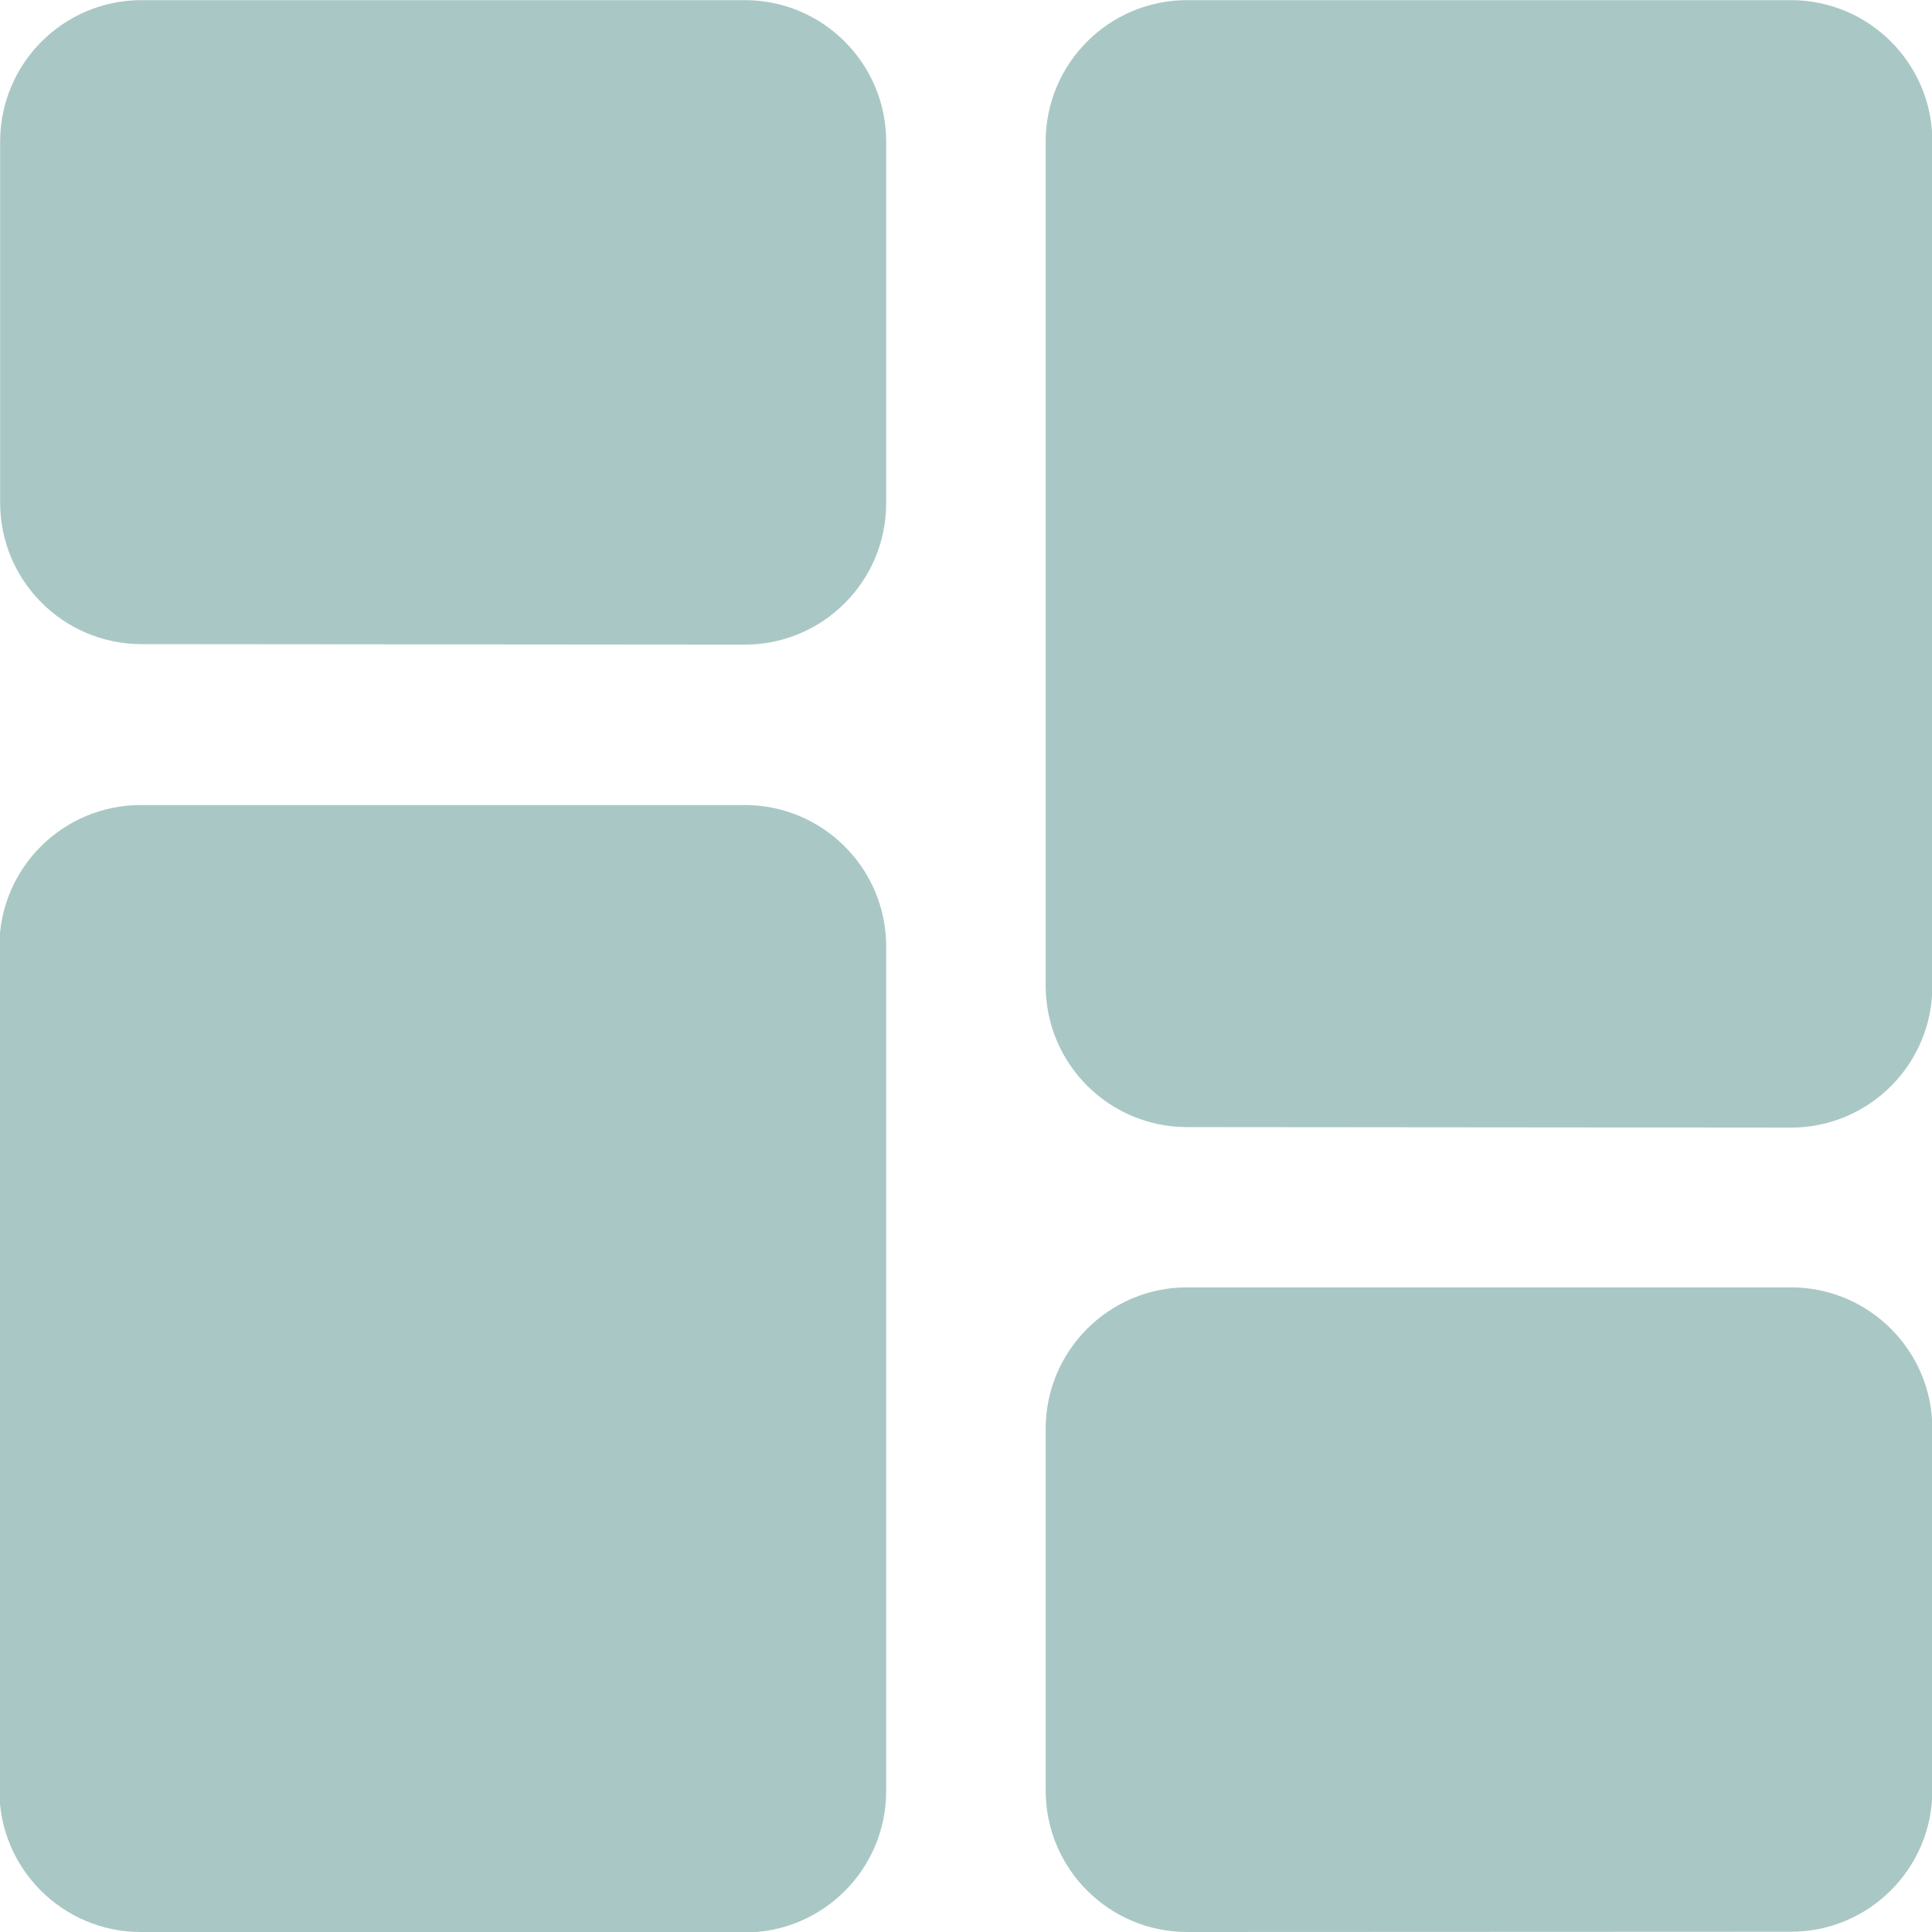
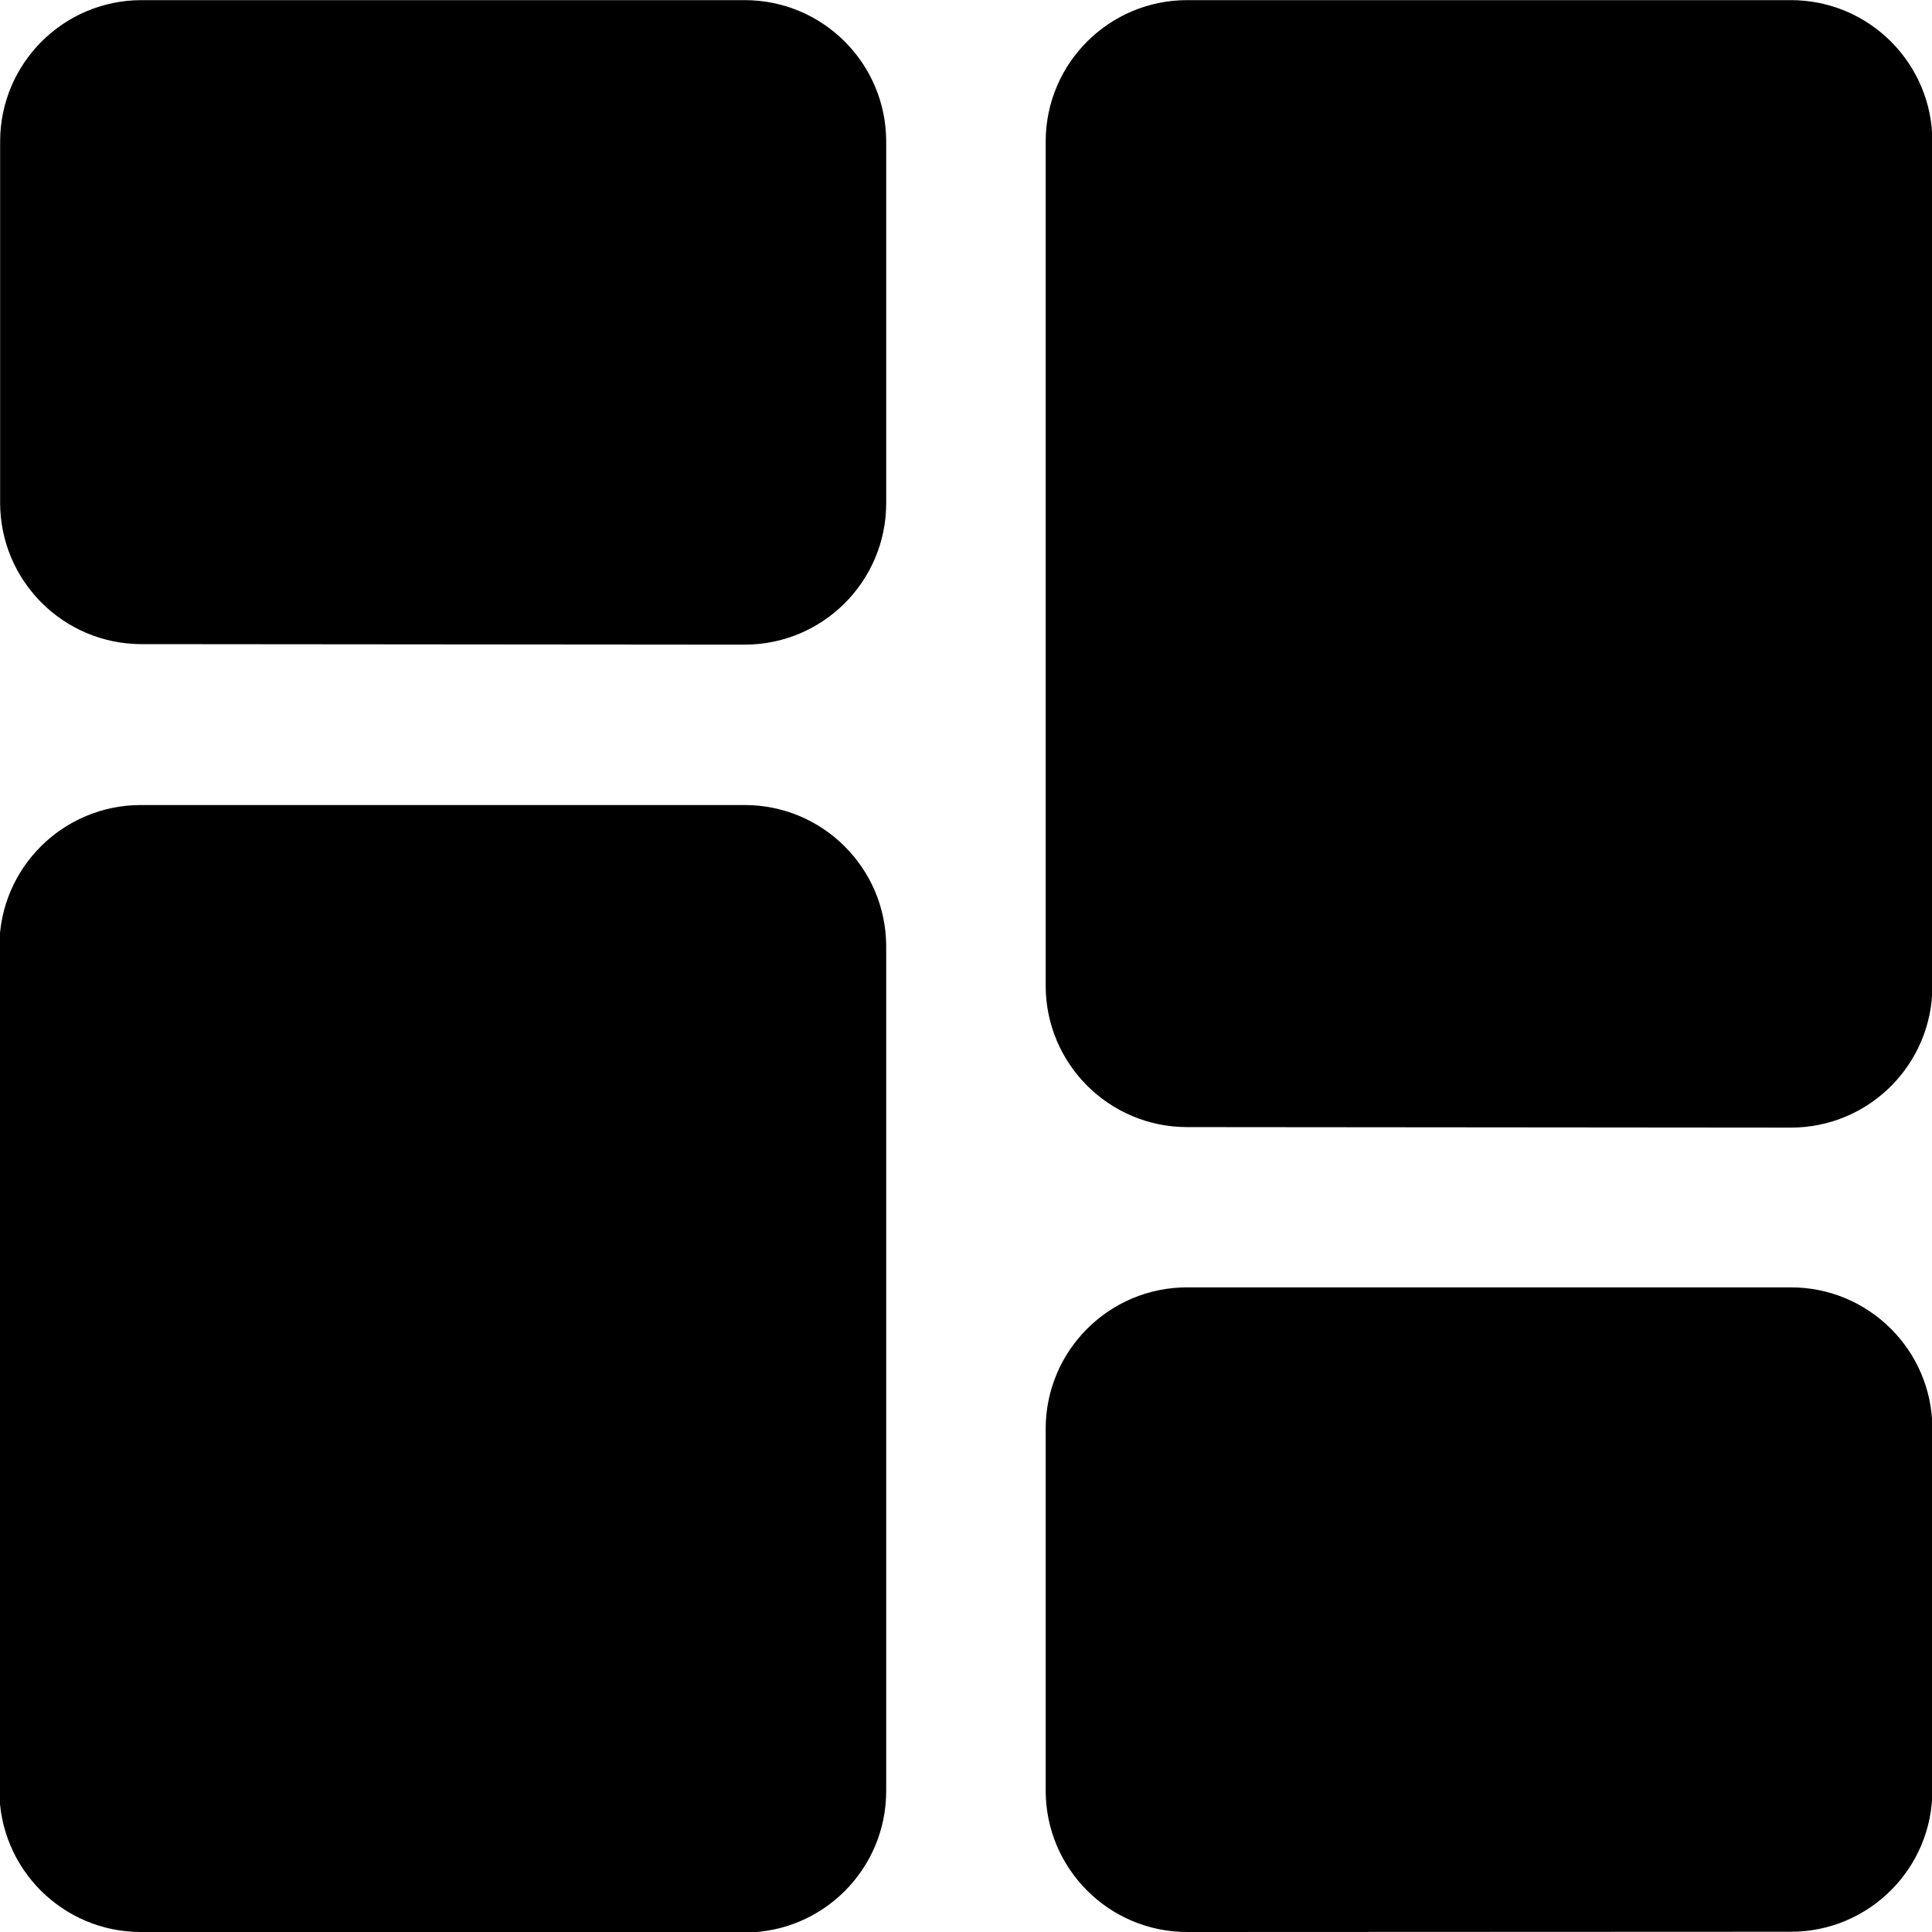
<svg xmlns="http://www.w3.org/2000/svg" width="15.02" height="15.021" viewBox="0 0 15.02 15.021">
-   <path id="Union_24" data-name="Union 24" d="M9.229,15.02a1.1,1.1,0,0,1-1.1-1.1V11.108a1.1,1.1,0,0,1,1.1-1.1h4.694a1.1,1.1,0,0,1,1.1,1.094v2.816a1.1,1.1,0,0,1-1.1,1.1Zm-8.135,0a1.1,1.1,0,0,1-1.1-1.1V7.352a1.1,1.1,0,0,1,1.1-1.094H5.789a1.1,1.1,0,0,1,1.1,1.094v6.572a1.1,1.1,0,0,1-1.1,1.1ZM9.229,8.762a1.1,1.1,0,0,1-1.1-1.1V1.094A1.1,1.1,0,0,1,9.229,0h4.694a1.1,1.1,0,0,1,1.1,1.1V7.666a1.1,1.1,0,0,1-1.1,1.1ZM1.094,5.007A1.1,1.1,0,0,1,0,3.911V1.094A1.1,1.1,0,0,1,1.094,0H5.789a1.1,1.1,0,0,1,1.1,1.1V3.911a1.1,1.1,0,0,1-1.1,1.1Z" transform="translate(0.001 0.001)" fill="#a9c8c5" />
+   <path id="Union_24" data-name="Union 24" d="M9.229,15.02a1.1,1.1,0,0,1-1.1-1.1V11.108a1.1,1.1,0,0,1,1.1-1.1h4.694a1.1,1.1,0,0,1,1.1,1.094v2.816a1.1,1.1,0,0,1-1.1,1.1Zm-8.135,0a1.1,1.1,0,0,1-1.1-1.1V7.352a1.1,1.1,0,0,1,1.1-1.094H5.789a1.1,1.1,0,0,1,1.1,1.094v6.572a1.1,1.1,0,0,1-1.1,1.1ZM9.229,8.762a1.1,1.1,0,0,1-1.1-1.1V1.094A1.1,1.1,0,0,1,9.229,0h4.694a1.1,1.1,0,0,1,1.1,1.1V7.666a1.1,1.1,0,0,1-1.1,1.1ZM1.094,5.007A1.1,1.1,0,0,1,0,3.911V1.094A1.1,1.1,0,0,1,1.094,0H5.789a1.1,1.1,0,0,1,1.1,1.1V3.911a1.1,1.1,0,0,1-1.1,1.1Z" transform="translate(0.001 0.001)" fill="current" />
</svg>
